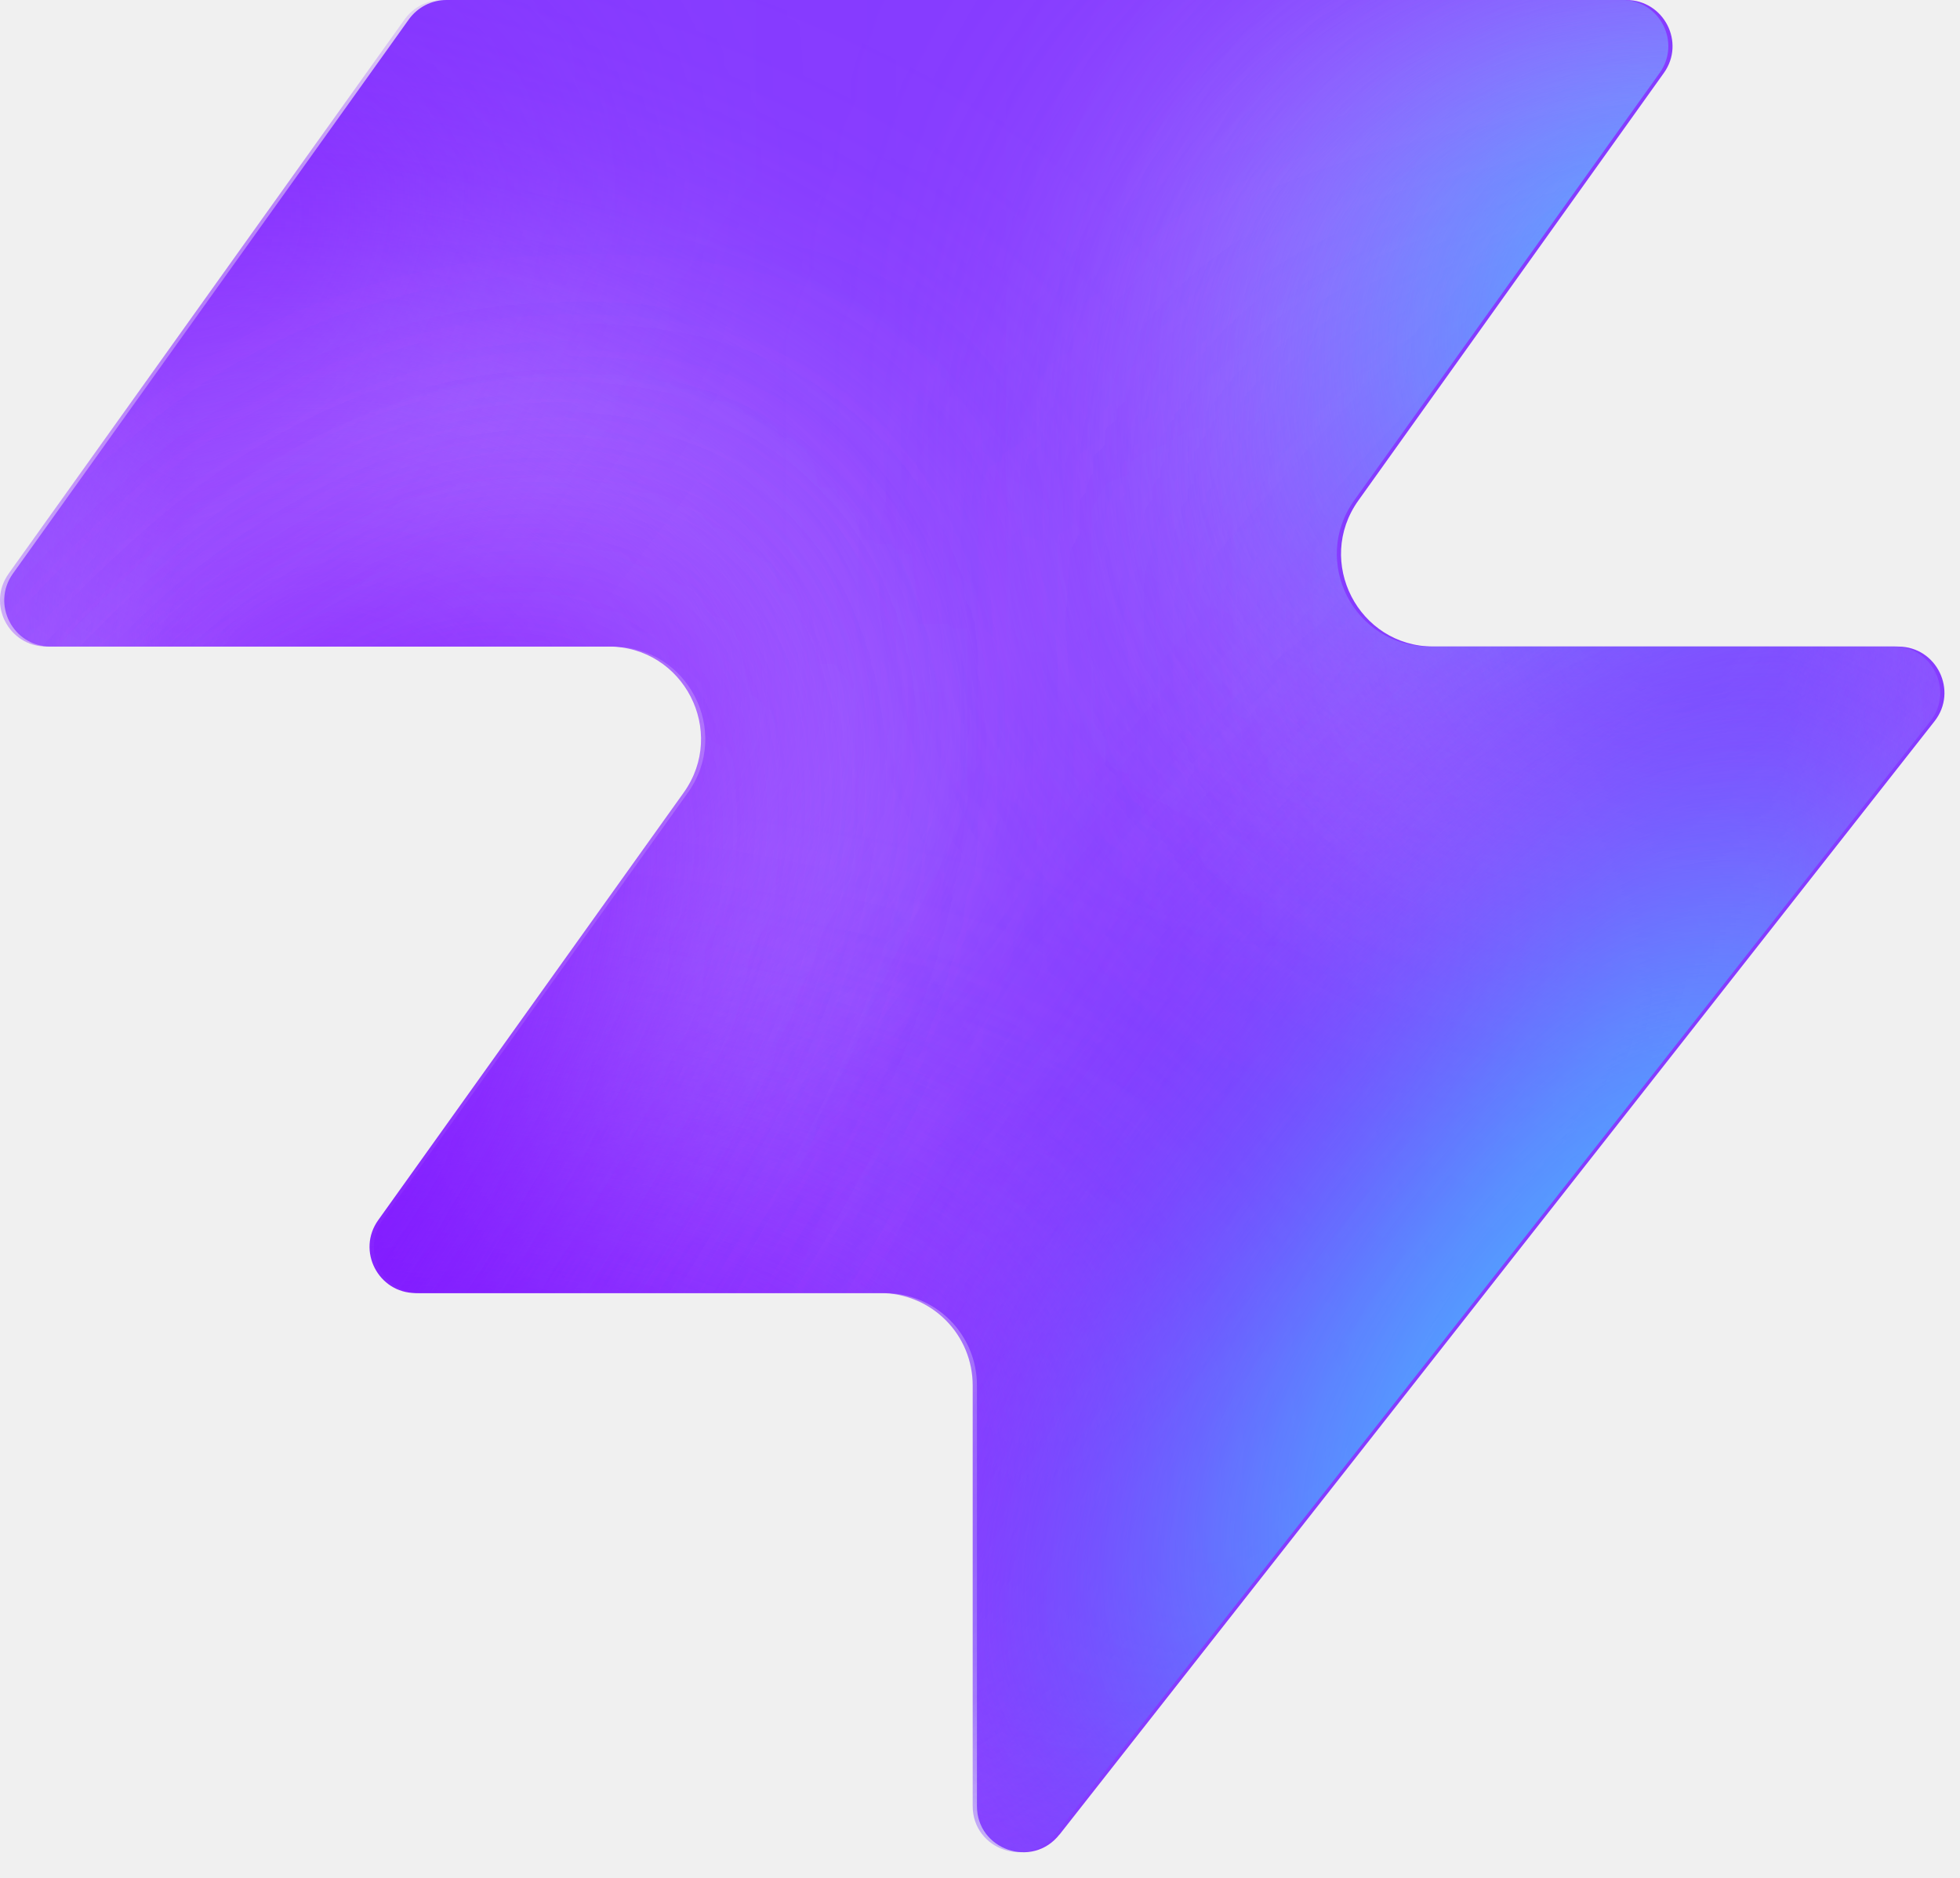
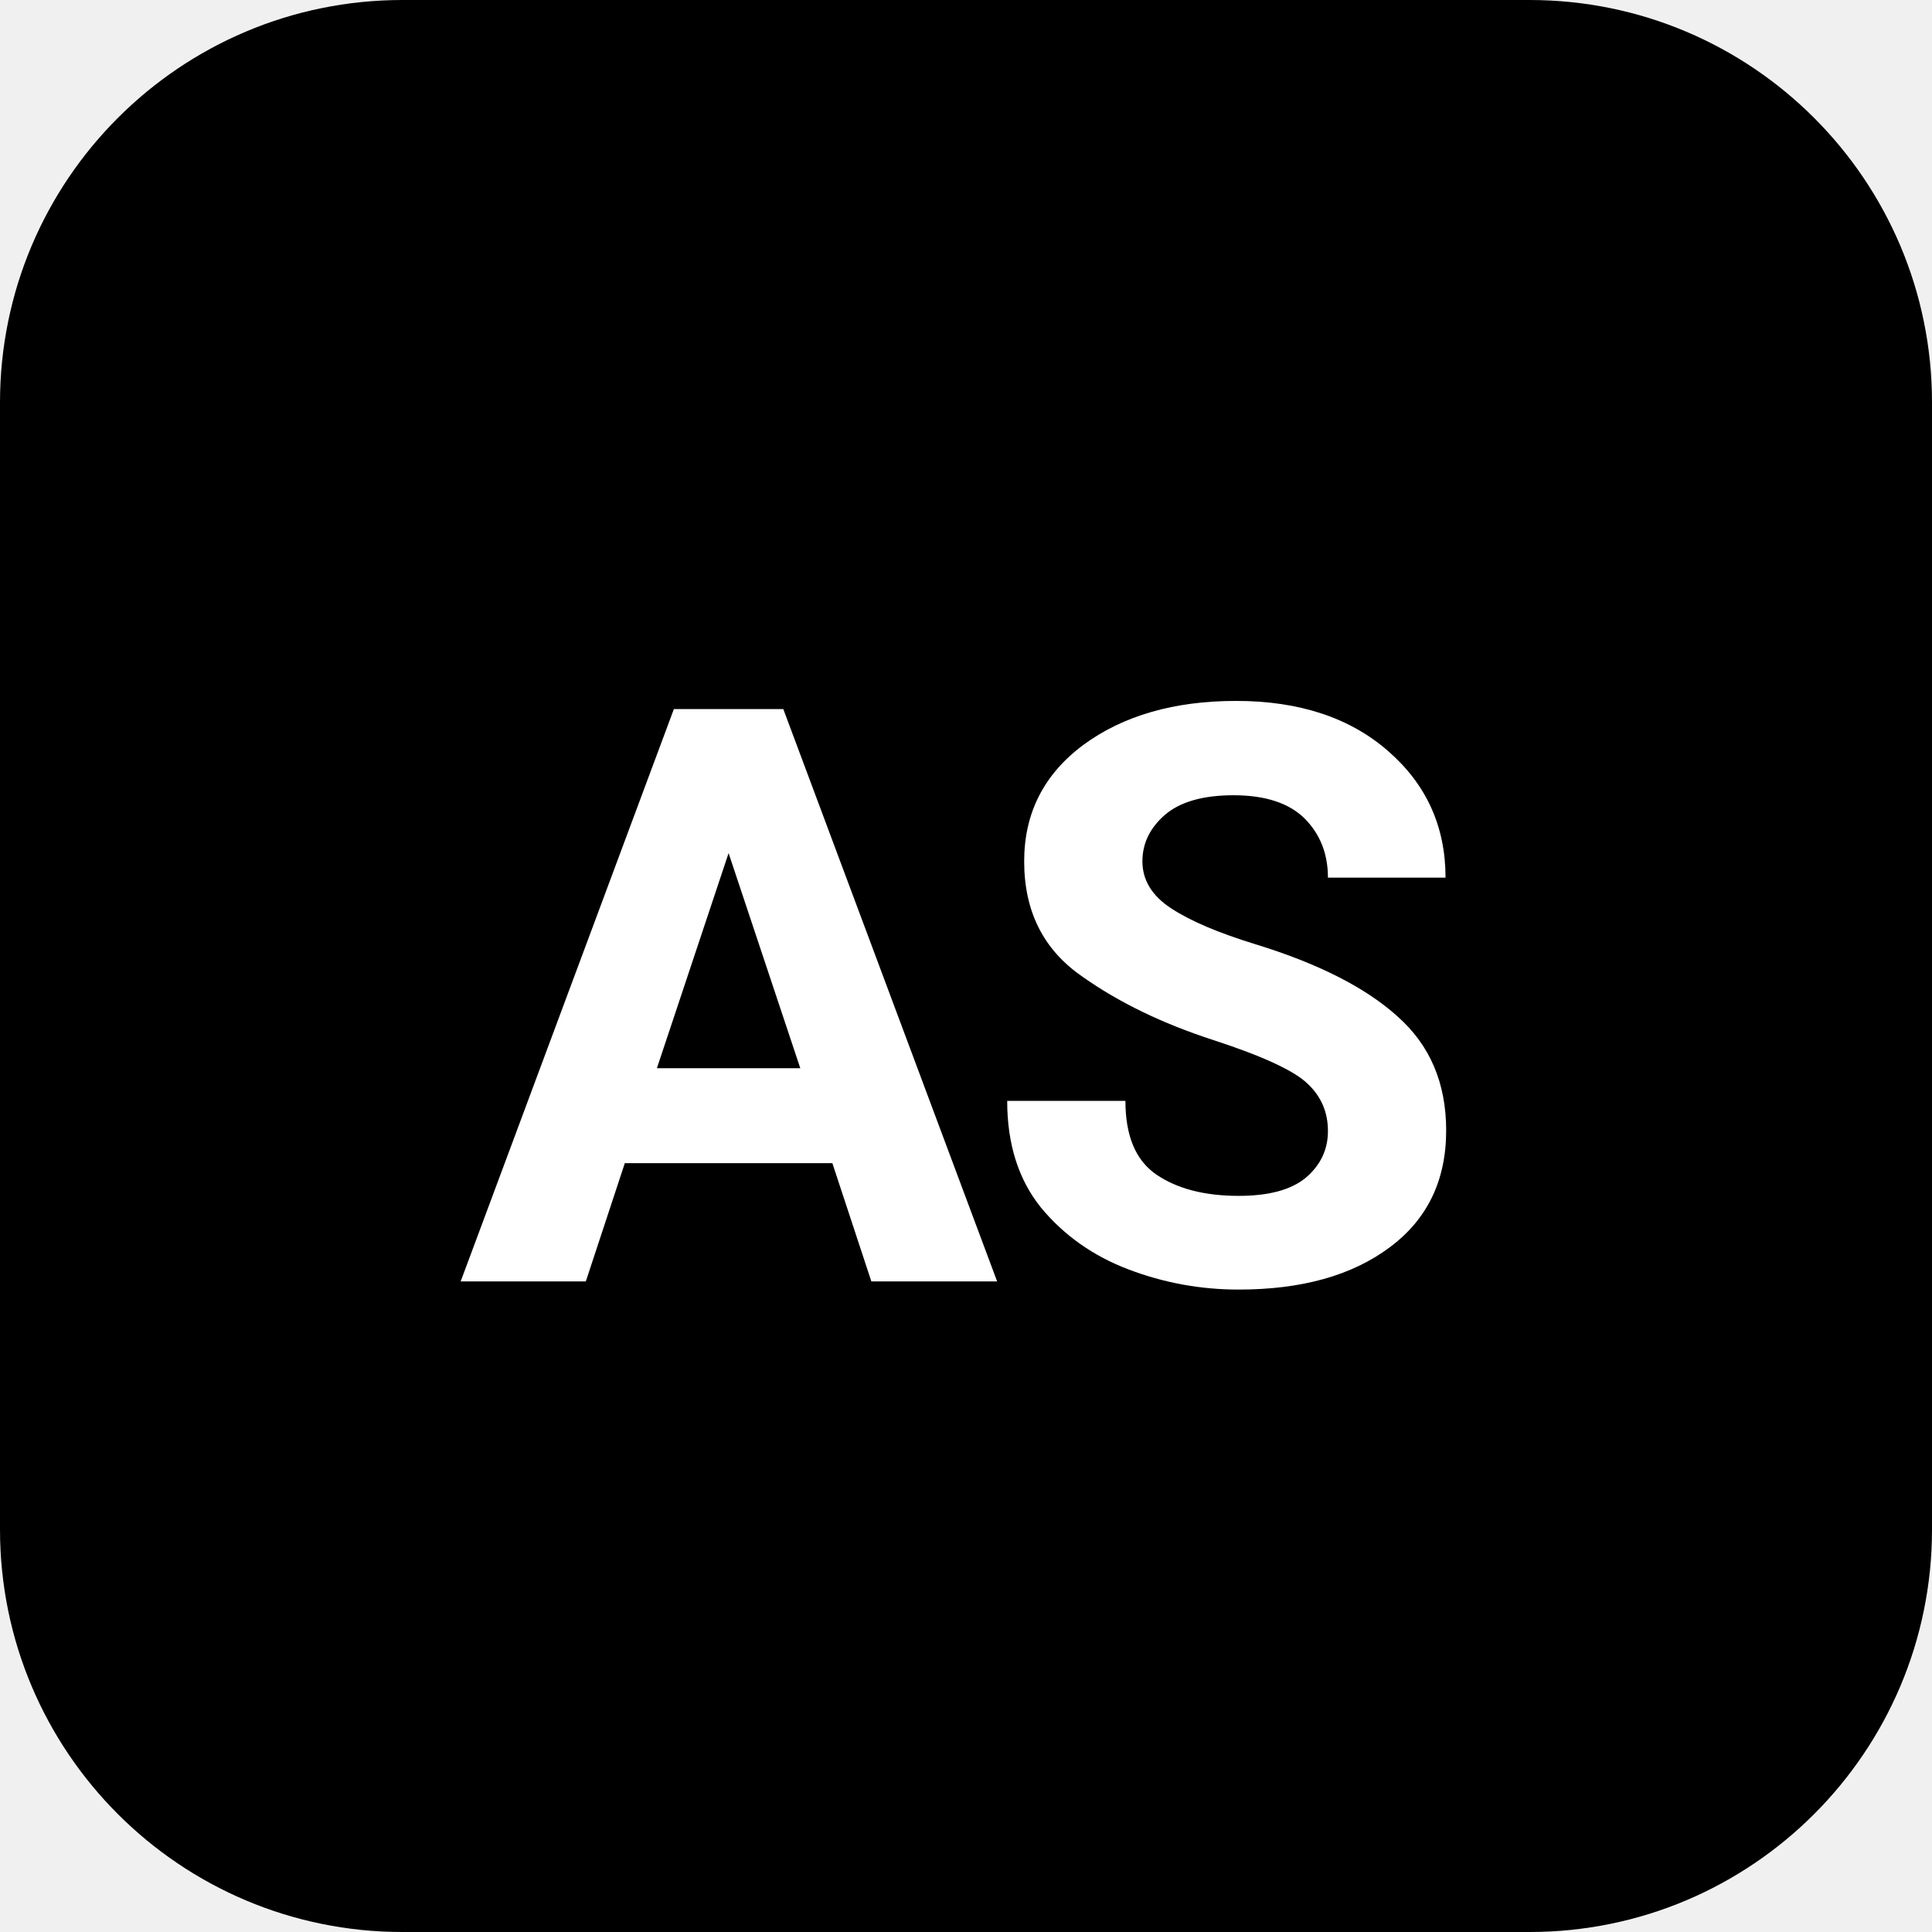
- <svg xmlns="http://www.w3.org/2000/svg" width="48" height="46" fill="none" viewBox="0 0 48 46">
-   <path fill="#863bff" d="M25.946 44.938c-.664.845-2.021.375-2.021-.698V33.937a2.26 2.26 0 0 0-2.262-2.262H10.287c-.92 0-1.456-1.04-.92-1.788l7.48-10.471c1.07-1.497 0-3.578-1.842-3.578H1.237c-.92 0-1.456-1.04-.92-1.788L10.013.474c.214-.297.556-.474.92-.474h28.894c.92 0 1.456 1.04.92 1.788l-7.48 10.471c-1.07 1.498 0 3.579 1.842 3.579h11.377c.943 0 1.473 1.088.89 1.83L25.947 44.94z" style="fill:#863bff;fill:color(display-p3 .525 .23 1);fill-opacity:1" />
-   <mask id="a" width="48" height="46" x="0" y="0" maskUnits="userSpaceOnUse" style="mask-type:alpha">
-     <path fill="#000" d="M25.842 44.938c-.664.844-2.021.375-2.021-.698V33.937a2.26 2.26 0 0 0-2.262-2.262H10.183c-.92 0-1.456-1.04-.92-1.788l7.48-10.471c1.07-1.498 0-3.579-1.842-3.579H1.133c-.92 0-1.456-1.04-.92-1.787L9.91.473c.214-.297.556-.474.92-.474h28.894c.92 0 1.456 1.04.92 1.788l-7.48 10.471c-1.07 1.498 0 3.578 1.842 3.578h11.377c.943 0 1.473 1.088.89 1.832L25.843 44.94z" style="fill:#000;fill-opacity:1" />
-   </mask>
-   <g mask="url(#a)">
-     <g filter="url(#b)">
-       <ellipse cx="5.508" cy="14.704" fill="#ede6ff" rx="5.508" ry="14.704" style="fill:#ede6ff;fill:color(display-p3 .927 .903 1);fill-opacity:1" transform="matrix(.00324 1 1 -.00324 -4.47 31.516)" />
-     </g>
-     <g filter="url(#c)">
-       <ellipse cx="10.399" cy="29.851" fill="#ede6ff" rx="10.399" ry="29.851" style="fill:#ede6ff;fill:color(display-p3 .927 .903 1);fill-opacity:1" transform="matrix(.00324 1 1 -.00324 -39.328 7.883)" />
-     </g>
-     <g filter="url(#d)">
-       <ellipse cx="5.508" cy="30.487" fill="#7e14ff" rx="5.508" ry="30.487" style="fill:#7e14ff;fill:color(display-p3 .492 .077 1);fill-opacity:1" transform="rotate(89.814 -25.913 -14.639)scale(1 -1)" />
-     </g>
-     <g filter="url(#e)">
-       <ellipse cx="5.508" cy="30.599" fill="#7e14ff" rx="5.508" ry="30.599" style="fill:#7e14ff;fill:color(display-p3 .492 .077 1);fill-opacity:1" transform="rotate(89.814 -32.644 -3.334)scale(1 -1)" />
-     </g>
-     <g filter="url(#f)">
-       <ellipse cx="5.508" cy="30.599" fill="#7e14ff" rx="5.508" ry="30.599" style="fill:#7e14ff;fill:color(display-p3 .492 .077 1);fill-opacity:1" transform="matrix(.00324 1 1 -.00324 -34.34 30.47)" />
-     </g>
-     <g filter="url(#g)">
-       <ellipse cx="14.072" cy="22.078" fill="#ede6ff" rx="14.072" ry="22.078" style="fill:#ede6ff;fill:color(display-p3 .927 .903 1);fill-opacity:1" transform="rotate(93.35 24.506 48.493)scale(-1 1)" />
-     </g>
-     <g filter="url(#h)">
-       <ellipse cx="3.47" cy="21.501" fill="#7e14ff" rx="3.47" ry="21.501" style="fill:#7e14ff;fill:color(display-p3 .492 .077 1);fill-opacity:1" transform="rotate(89.009 28.708 47.59)scale(-1 1)" />
-     </g>
-     <g filter="url(#i)">
-       <ellipse cx="3.47" cy="21.501" fill="#7e14ff" rx="3.47" ry="21.501" style="fill:#7e14ff;fill:color(display-p3 .492 .077 1);fill-opacity:1" transform="rotate(89.009 28.708 47.59)scale(-1 1)" />
-     </g>
-     <g filter="url(#j)">
-       <ellipse cx=".387" cy="8.972" fill="#7e14ff" rx="4.407" ry="29.108" style="fill:#7e14ff;fill:color(display-p3 .492 .077 1);fill-opacity:1" transform="rotate(39.51 .387 8.972)" />
-     </g>
-     <g filter="url(#k)">
-       <ellipse cx="47.523" cy="-6.092" fill="#7e14ff" rx="4.407" ry="29.108" style="fill:#7e14ff;fill:color(display-p3 .492 .077 1);fill-opacity:1" transform="rotate(37.892 47.523 -6.092)" />
-     </g>
-     <g filter="url(#l)">
-       <ellipse cx="41.412" cy="6.333" fill="#47bfff" rx="5.971" ry="9.665" style="fill:#47bfff;fill:color(display-p3 .28 .748 1);fill-opacity:1" transform="rotate(37.892 41.412 6.333)" />
-     </g>
-     <g filter="url(#m)">
-       <ellipse cx="-1.879" cy="38.332" fill="#7e14ff" rx="4.407" ry="29.108" style="fill:#7e14ff;fill:color(display-p3 .492 .077 1);fill-opacity:1" transform="rotate(37.892 -1.88 38.332)" />
-     </g>
-     <g filter="url(#n)">
-       <ellipse cx="-1.879" cy="38.332" fill="#7e14ff" rx="4.407" ry="29.108" style="fill:#7e14ff;fill:color(display-p3 .492 .077 1);fill-opacity:1" transform="rotate(37.892 -1.88 38.332)" />
-     </g>
-     <g filter="url(#o)">
-       <ellipse cx="35.651" cy="29.907" fill="#7e14ff" rx="4.407" ry="29.108" style="fill:#7e14ff;fill:color(display-p3 .492 .077 1);fill-opacity:1" transform="rotate(37.892 35.651 29.907)" />
-     </g>
-     <g filter="url(#p)">
-       <ellipse cx="38.418" cy="32.4" fill="#47bfff" rx="5.971" ry="15.297" style="fill:#47bfff;fill:color(display-p3 .28 .748 1);fill-opacity:1" transform="rotate(37.892 38.418 32.4)" />
-     </g>
-   </g>
-   <defs>
-     <filter id="b" width="60.045" height="41.654" x="-19.77" y="16.149" color-interpolation-filters="sRGB" filterUnits="userSpaceOnUse">
-       <feFlood flood-opacity="0" result="BackgroundImageFix" />
-       <feBlend in="SourceGraphic" in2="BackgroundImageFix" result="shape" />
-       <feGaussianBlur result="effect1_foregroundBlur_2002_17158" stdDeviation="7.659" />
-     </filter>
-     <filter id="c" width="90.34" height="51.437" x="-54.613" y="-7.533" color-interpolation-filters="sRGB" filterUnits="userSpaceOnUse">
-       <feFlood flood-opacity="0" result="BackgroundImageFix" />
-       <feBlend in="SourceGraphic" in2="BackgroundImageFix" result="shape" />
-       <feGaussianBlur result="effect1_foregroundBlur_2002_17158" stdDeviation="7.659" />
-     </filter>
-     <filter id="d" width="79.355" height="29.4" x="-49.64" y="2.03" color-interpolation-filters="sRGB" filterUnits="userSpaceOnUse">
-       <feFlood flood-opacity="0" result="BackgroundImageFix" />
-       <feBlend in="SourceGraphic" in2="BackgroundImageFix" result="shape" />
-       <feGaussianBlur result="effect1_foregroundBlur_2002_17158" stdDeviation="4.596" />
-     </filter>
-     <filter id="e" width="79.579" height="29.4" x="-45.045" y="20.029" color-interpolation-filters="sRGB" filterUnits="userSpaceOnUse">
-       <feFlood flood-opacity="0" result="BackgroundImageFix" />
-       <feBlend in="SourceGraphic" in2="BackgroundImageFix" result="shape" />
-       <feGaussianBlur result="effect1_foregroundBlur_2002_17158" stdDeviation="4.596" />
-     </filter>
-     <filter id="f" width="79.579" height="29.4" x="-43.513" y="21.178" color-interpolation-filters="sRGB" filterUnits="userSpaceOnUse">
-       <feFlood flood-opacity="0" result="BackgroundImageFix" />
-       <feBlend in="SourceGraphic" in2="BackgroundImageFix" result="shape" />
-       <feGaussianBlur result="effect1_foregroundBlur_2002_17158" stdDeviation="4.596" />
-     </filter>
-     <filter id="g" width="74.749" height="58.852" x="15.756" y="-17.901" color-interpolation-filters="sRGB" filterUnits="userSpaceOnUse">
-       <feFlood flood-opacity="0" result="BackgroundImageFix" />
-       <feBlend in="SourceGraphic" in2="BackgroundImageFix" result="shape" />
-       <feGaussianBlur result="effect1_foregroundBlur_2002_17158" stdDeviation="7.659" />
-     </filter>
-     <filter id="h" width="61.377" height="25.362" x="23.548" y="2.284" color-interpolation-filters="sRGB" filterUnits="userSpaceOnUse">
-       <feFlood flood-opacity="0" result="BackgroundImageFix" />
-       <feBlend in="SourceGraphic" in2="BackgroundImageFix" result="shape" />
-       <feGaussianBlur result="effect1_foregroundBlur_2002_17158" stdDeviation="4.596" />
-     </filter>
-     <filter id="i" width="61.377" height="25.362" x="23.548" y="2.284" color-interpolation-filters="sRGB" filterUnits="userSpaceOnUse">
-       <feFlood flood-opacity="0" result="BackgroundImageFix" />
-       <feBlend in="SourceGraphic" in2="BackgroundImageFix" result="shape" />
-       <feGaussianBlur result="effect1_foregroundBlur_2002_17158" stdDeviation="4.596" />
-     </filter>
-     <filter id="j" width="56.045" height="63.649" x="-27.636" y="-22.853" color-interpolation-filters="sRGB" filterUnits="userSpaceOnUse">
-       <feFlood flood-opacity="0" result="BackgroundImageFix" />
-       <feBlend in="SourceGraphic" in2="BackgroundImageFix" result="shape" />
-       <feGaussianBlur result="effect1_foregroundBlur_2002_17158" stdDeviation="4.596" />
-     </filter>
-     <filter id="k" width="54.814" height="64.646" x="20.116" y="-38.415" color-interpolation-filters="sRGB" filterUnits="userSpaceOnUse">
-       <feFlood flood-opacity="0" result="BackgroundImageFix" />
-       <feBlend in="SourceGraphic" in2="BackgroundImageFix" result="shape" />
-       <feGaussianBlur result="effect1_foregroundBlur_2002_17158" stdDeviation="4.596" />
-     </filter>
-     <filter id="l" width="33.541" height="35.313" x="24.641" y="-11.323" color-interpolation-filters="sRGB" filterUnits="userSpaceOnUse">
-       <feFlood flood-opacity="0" result="BackgroundImageFix" />
-       <feBlend in="SourceGraphic" in2="BackgroundImageFix" result="shape" />
-       <feGaussianBlur result="effect1_foregroundBlur_2002_17158" stdDeviation="4.596" />
-     </filter>
-     <filter id="m" width="54.814" height="64.646" x="-29.286" y="6.009" color-interpolation-filters="sRGB" filterUnits="userSpaceOnUse">
-       <feFlood flood-opacity="0" result="BackgroundImageFix" />
-       <feBlend in="SourceGraphic" in2="BackgroundImageFix" result="shape" />
-       <feGaussianBlur result="effect1_foregroundBlur_2002_17158" stdDeviation="4.596" />
-     </filter>
-     <filter id="n" width="54.814" height="64.646" x="-29.286" y="6.009" color-interpolation-filters="sRGB" filterUnits="userSpaceOnUse">
-       <feFlood flood-opacity="0" result="BackgroundImageFix" />
-       <feBlend in="SourceGraphic" in2="BackgroundImageFix" result="shape" />
-       <feGaussianBlur result="effect1_foregroundBlur_2002_17158" stdDeviation="4.596" />
-     </filter>
-     <filter id="o" width="54.814" height="64.646" x="8.244" y="-2.416" color-interpolation-filters="sRGB" filterUnits="userSpaceOnUse">
-       <feFlood flood-opacity="0" result="BackgroundImageFix" />
-       <feBlend in="SourceGraphic" in2="BackgroundImageFix" result="shape" />
-       <feGaussianBlur result="effect1_foregroundBlur_2002_17158" stdDeviation="4.596" />
-     </filter>
-     <filter id="p" width="39.409" height="43.623" x="18.713" y="10.588" color-interpolation-filters="sRGB" filterUnits="userSpaceOnUse">
-       <feFlood flood-opacity="0" result="BackgroundImageFix" />
-       <feBlend in="SourceGraphic" in2="BackgroundImageFix" result="shape" />
-       <feGaussianBlur result="effect1_foregroundBlur_2002_17158" stdDeviation="4.596" />
-     </filter>
-   </defs>
+ <svg xmlns="http://www.w3.org/2000/svg" width="48" height="48" viewBox="0 0 48 48">
+   <rect width="48" height="48" rx="10" fill="#000000" />
+   <text x="24" y="25" text-anchor="middle" dominant-baseline="central" font-family="'Segoe UI', system-ui, -apple-system, Roboto, sans-serif" font-size="20" font-weight="700" letter-spacing="-0.5" fill="#ffffff">AS</text>
</svg>
